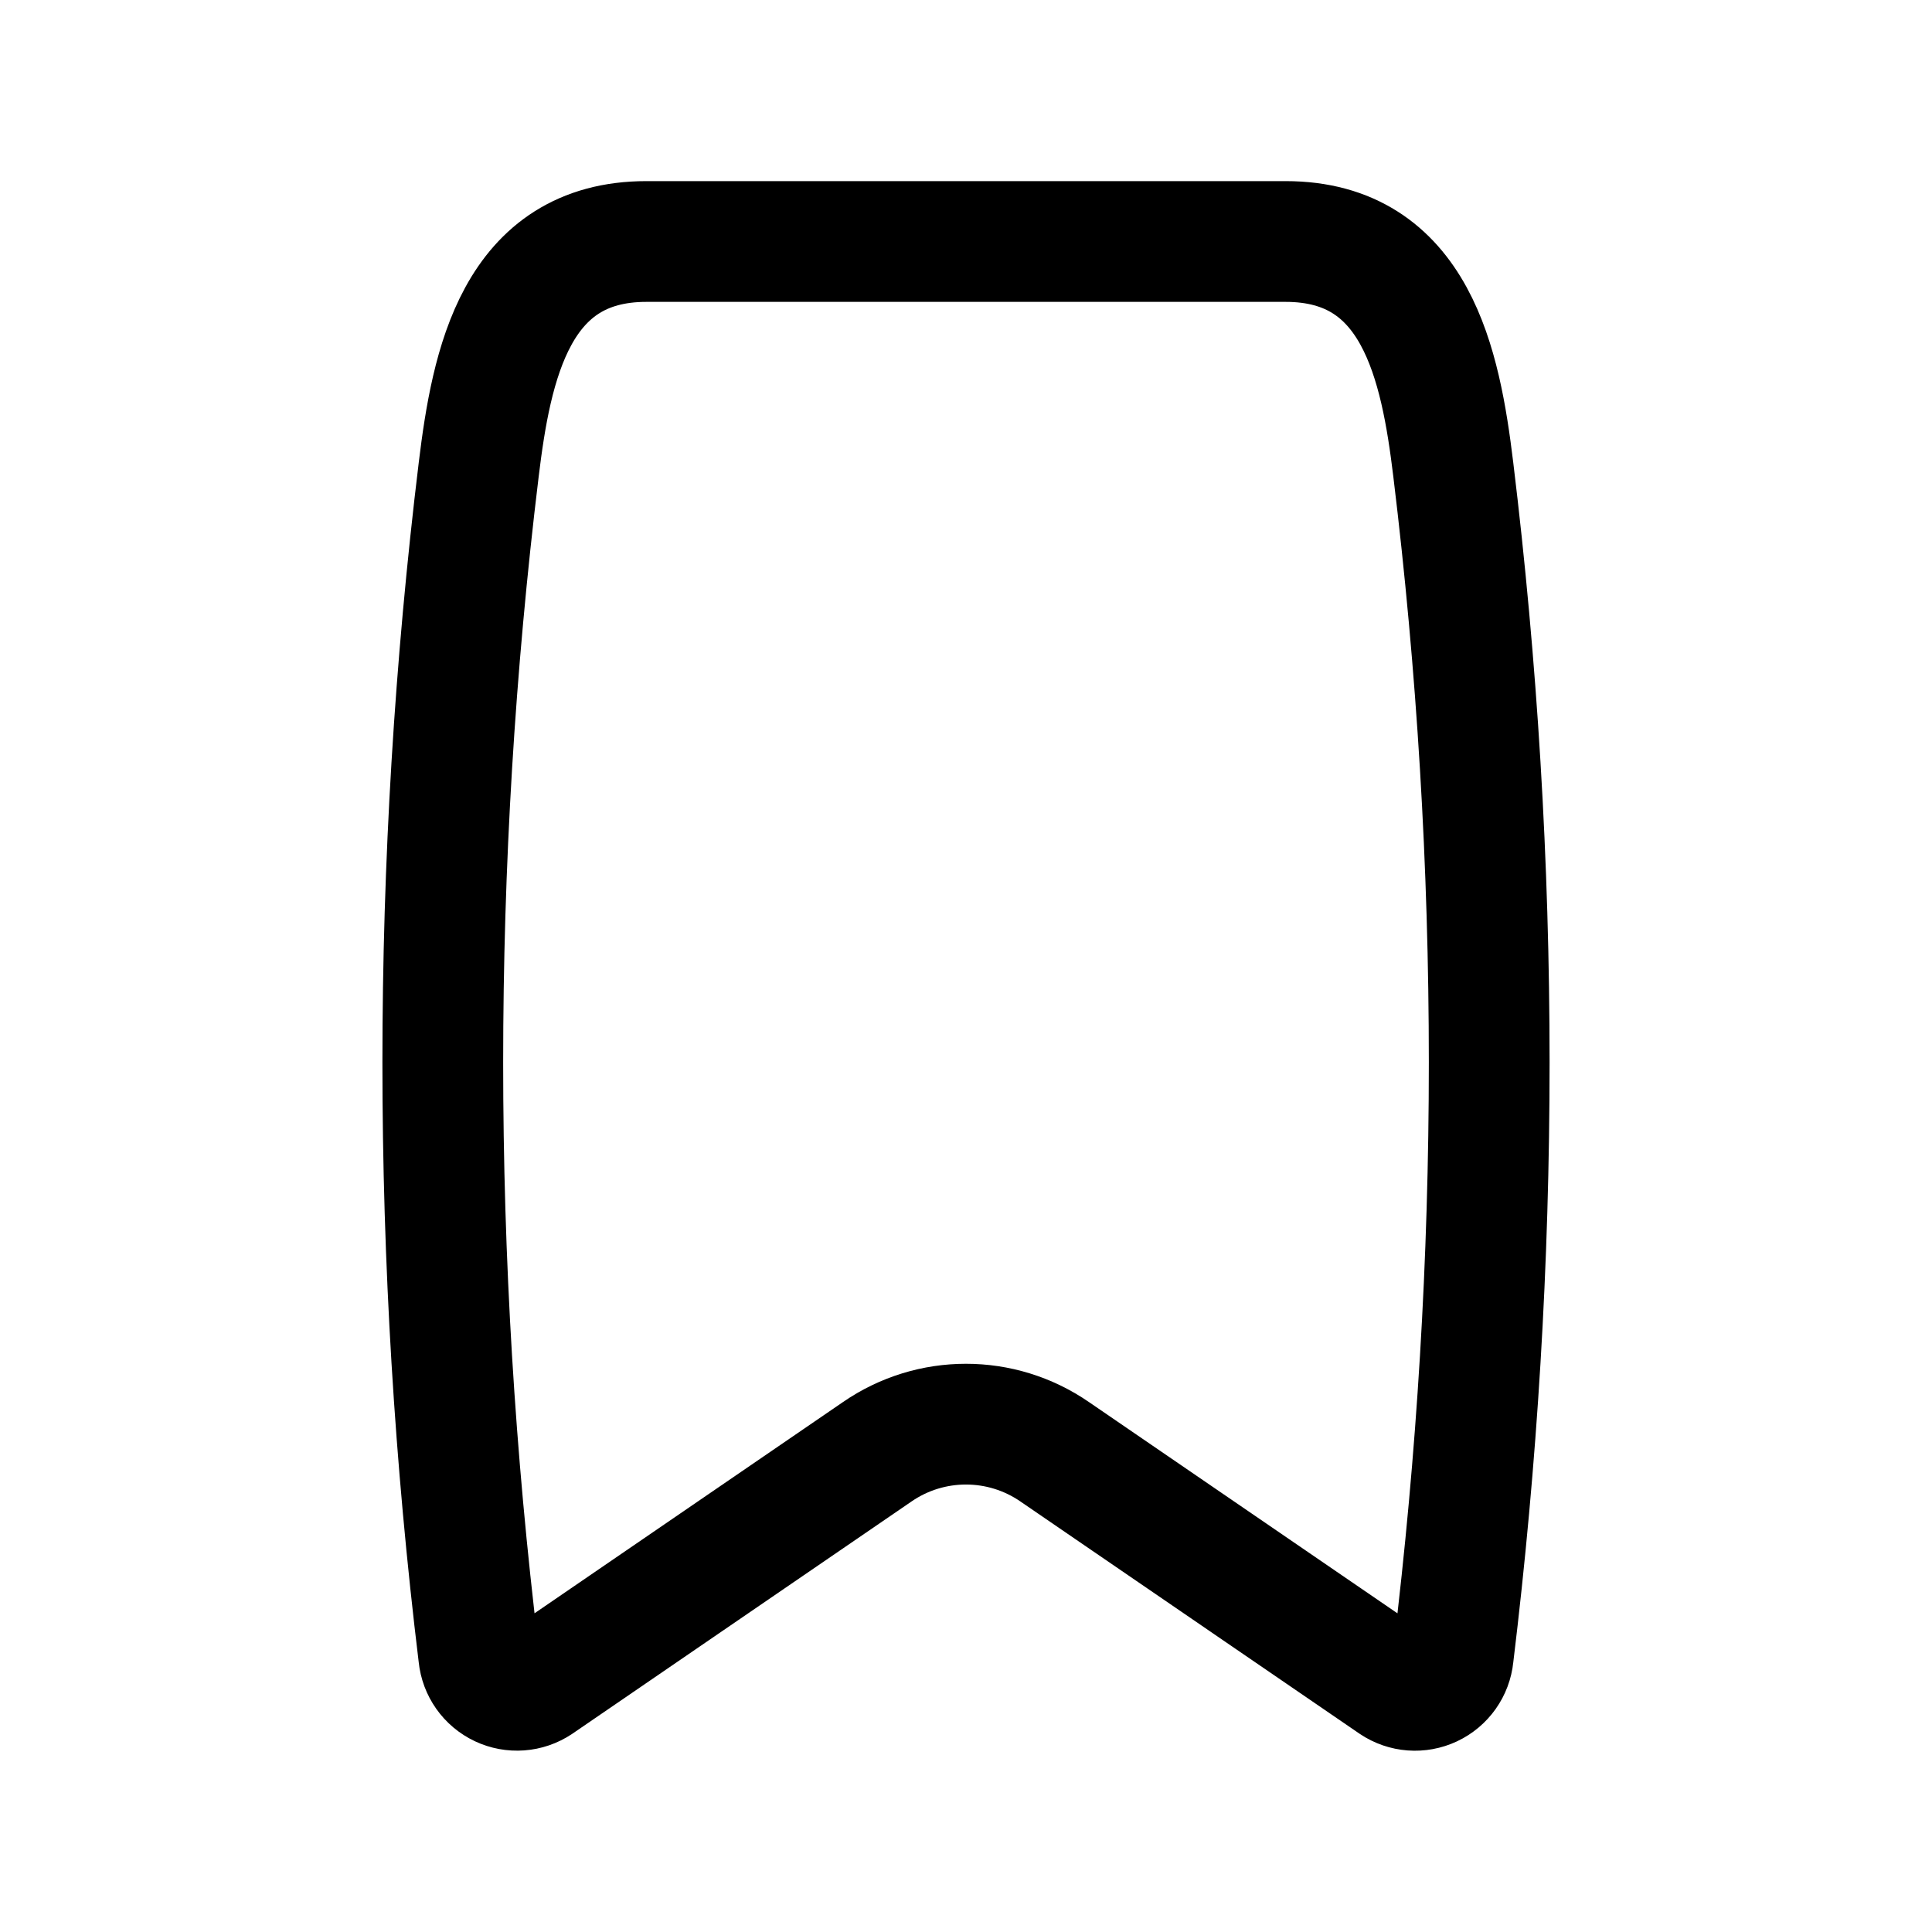
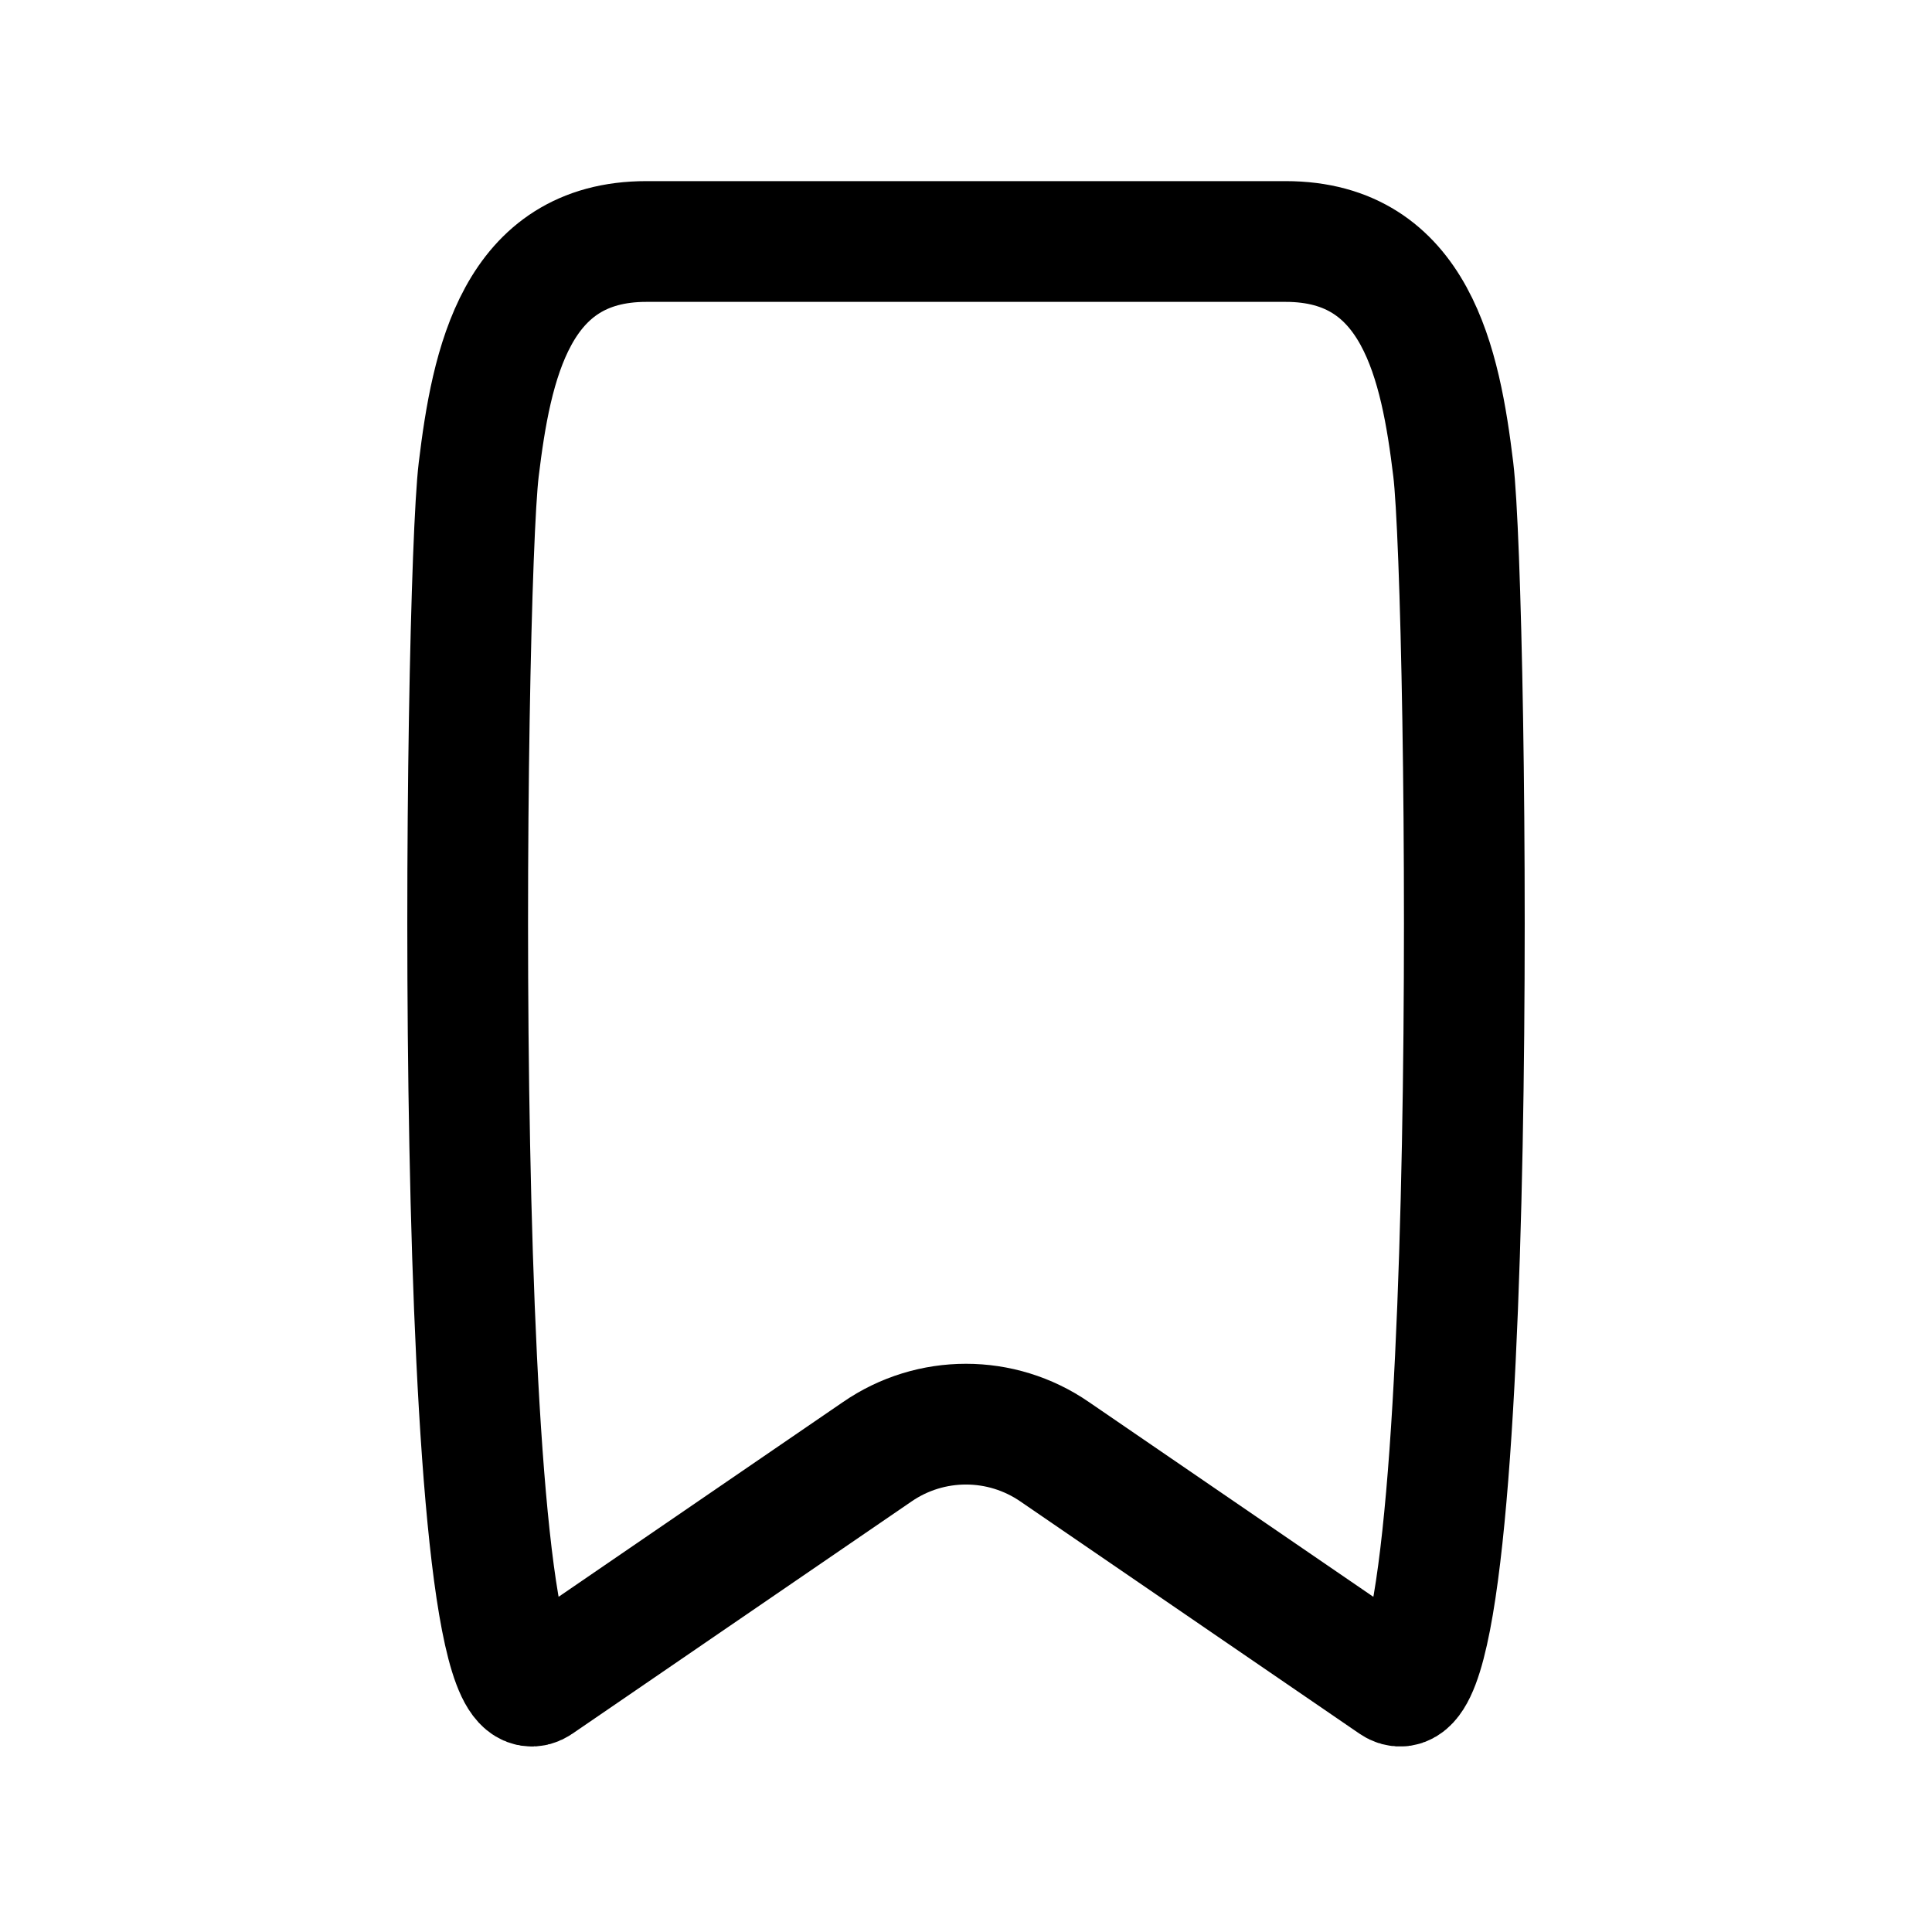
<svg xmlns="http://www.w3.org/2000/svg" width="24" height="24" fill="none" viewBox="0 0 24 24" stroke-width="1.5" stroke-linecap="round" stroke-linejoin="round" stroke="currentColor">
-   <path d="M18.053 20.568a.478.478 0 0 1-.742.349l-4.21-2.883a1.942 1.942 0 0 0-2.203 0l-4.21 2.883a.478.478 0 0 1-.741-.35 61.011 61.011 0 0 1 0-14.736C6.105 4.53 6.407 3 8.029 3h7.942c1.621 0 1.924 1.53 2.082 2.831a61.02 61.02 0 0 1 0 14.737Z" />
+   <path d="m17.311 20.917-4.21-2.883a1.942 1.942 0 0 0-2.203 0l-4.21 2.883c-1.1.754-.927-13.562-.741-15.086C6.105 4.53 6.407 3 8.029 3h7.942c1.621 0 1.924 1.53 2.082 2.831.186 1.524.36 15.84-.742 15.086Z" />
</svg>
